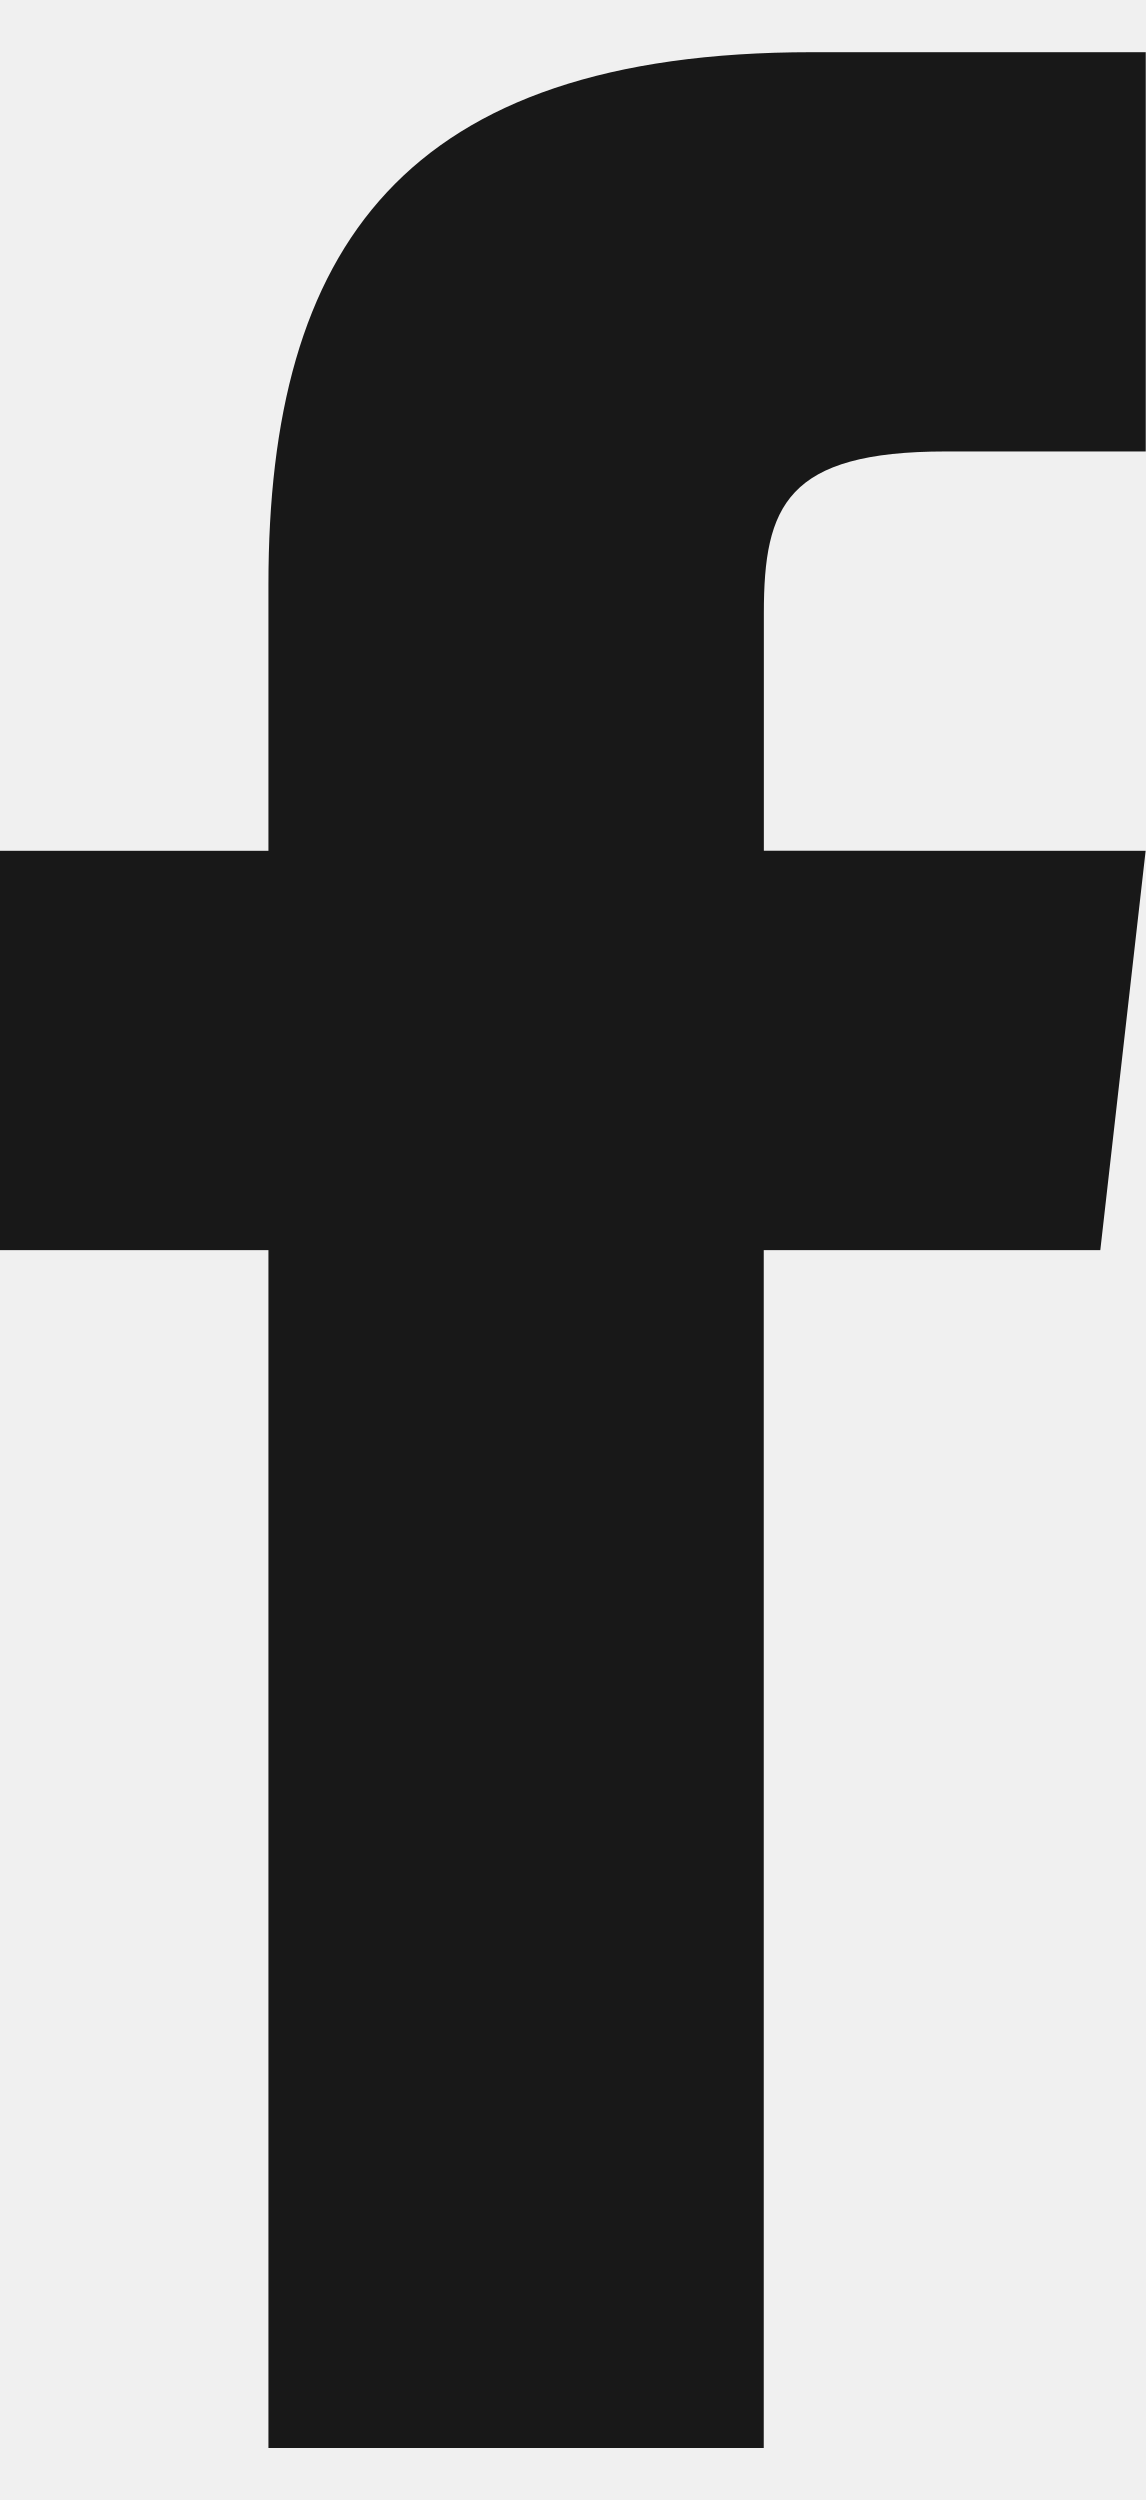
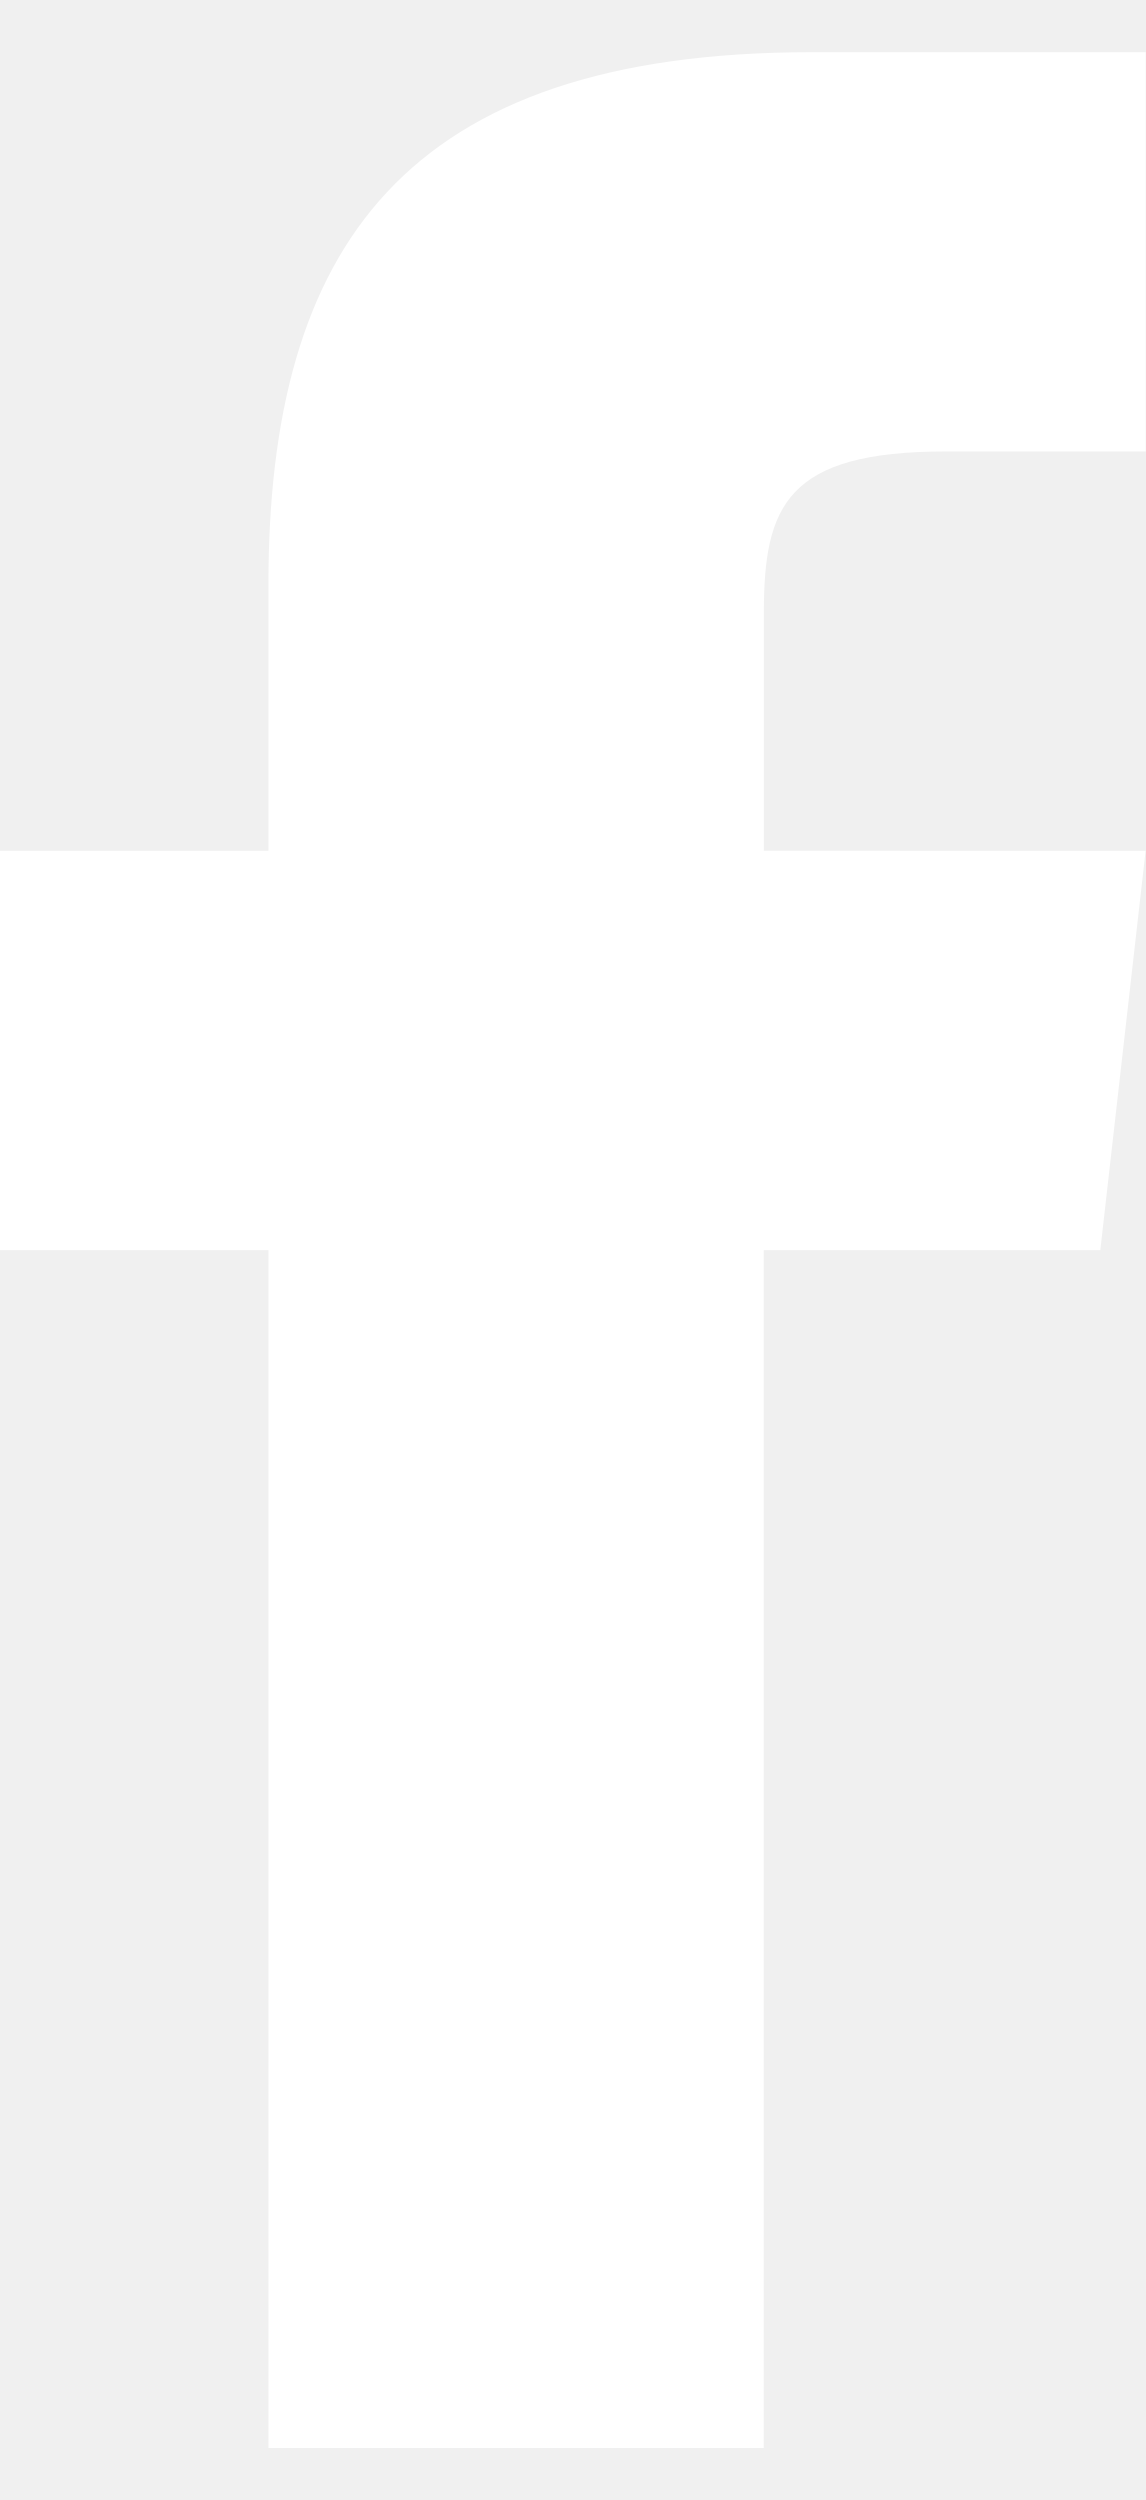
<svg xmlns="http://www.w3.org/2000/svg" height="24" viewBox="0 0 11 24" width="11">
-   <path d="m7.333 7.667v-2.282c0-1.03.218-1.551 1.747-1.551h1.919v-3.833h-3.203c-3.924 0-5.219 1.881-5.219 5.109v2.558h-2.578v3.833h2.578v11.5h4.755v-11.5h3.231l.435-3.833z" fill="#181818" transform="translate(0 .5)" />
+   <path d="m7.333 7.667v-2.282c0-1.03.218-1.551 1.747-1.551h1.919v-3.833h-3.203c-3.924 0-5.219 1.881-5.219 5.109v2.558h-2.578v3.833h2.578v11.5h4.755v-11.5h3.231l.435-3.833z" fill="#fff" transform="translate(0 .5)" />
</svg>
